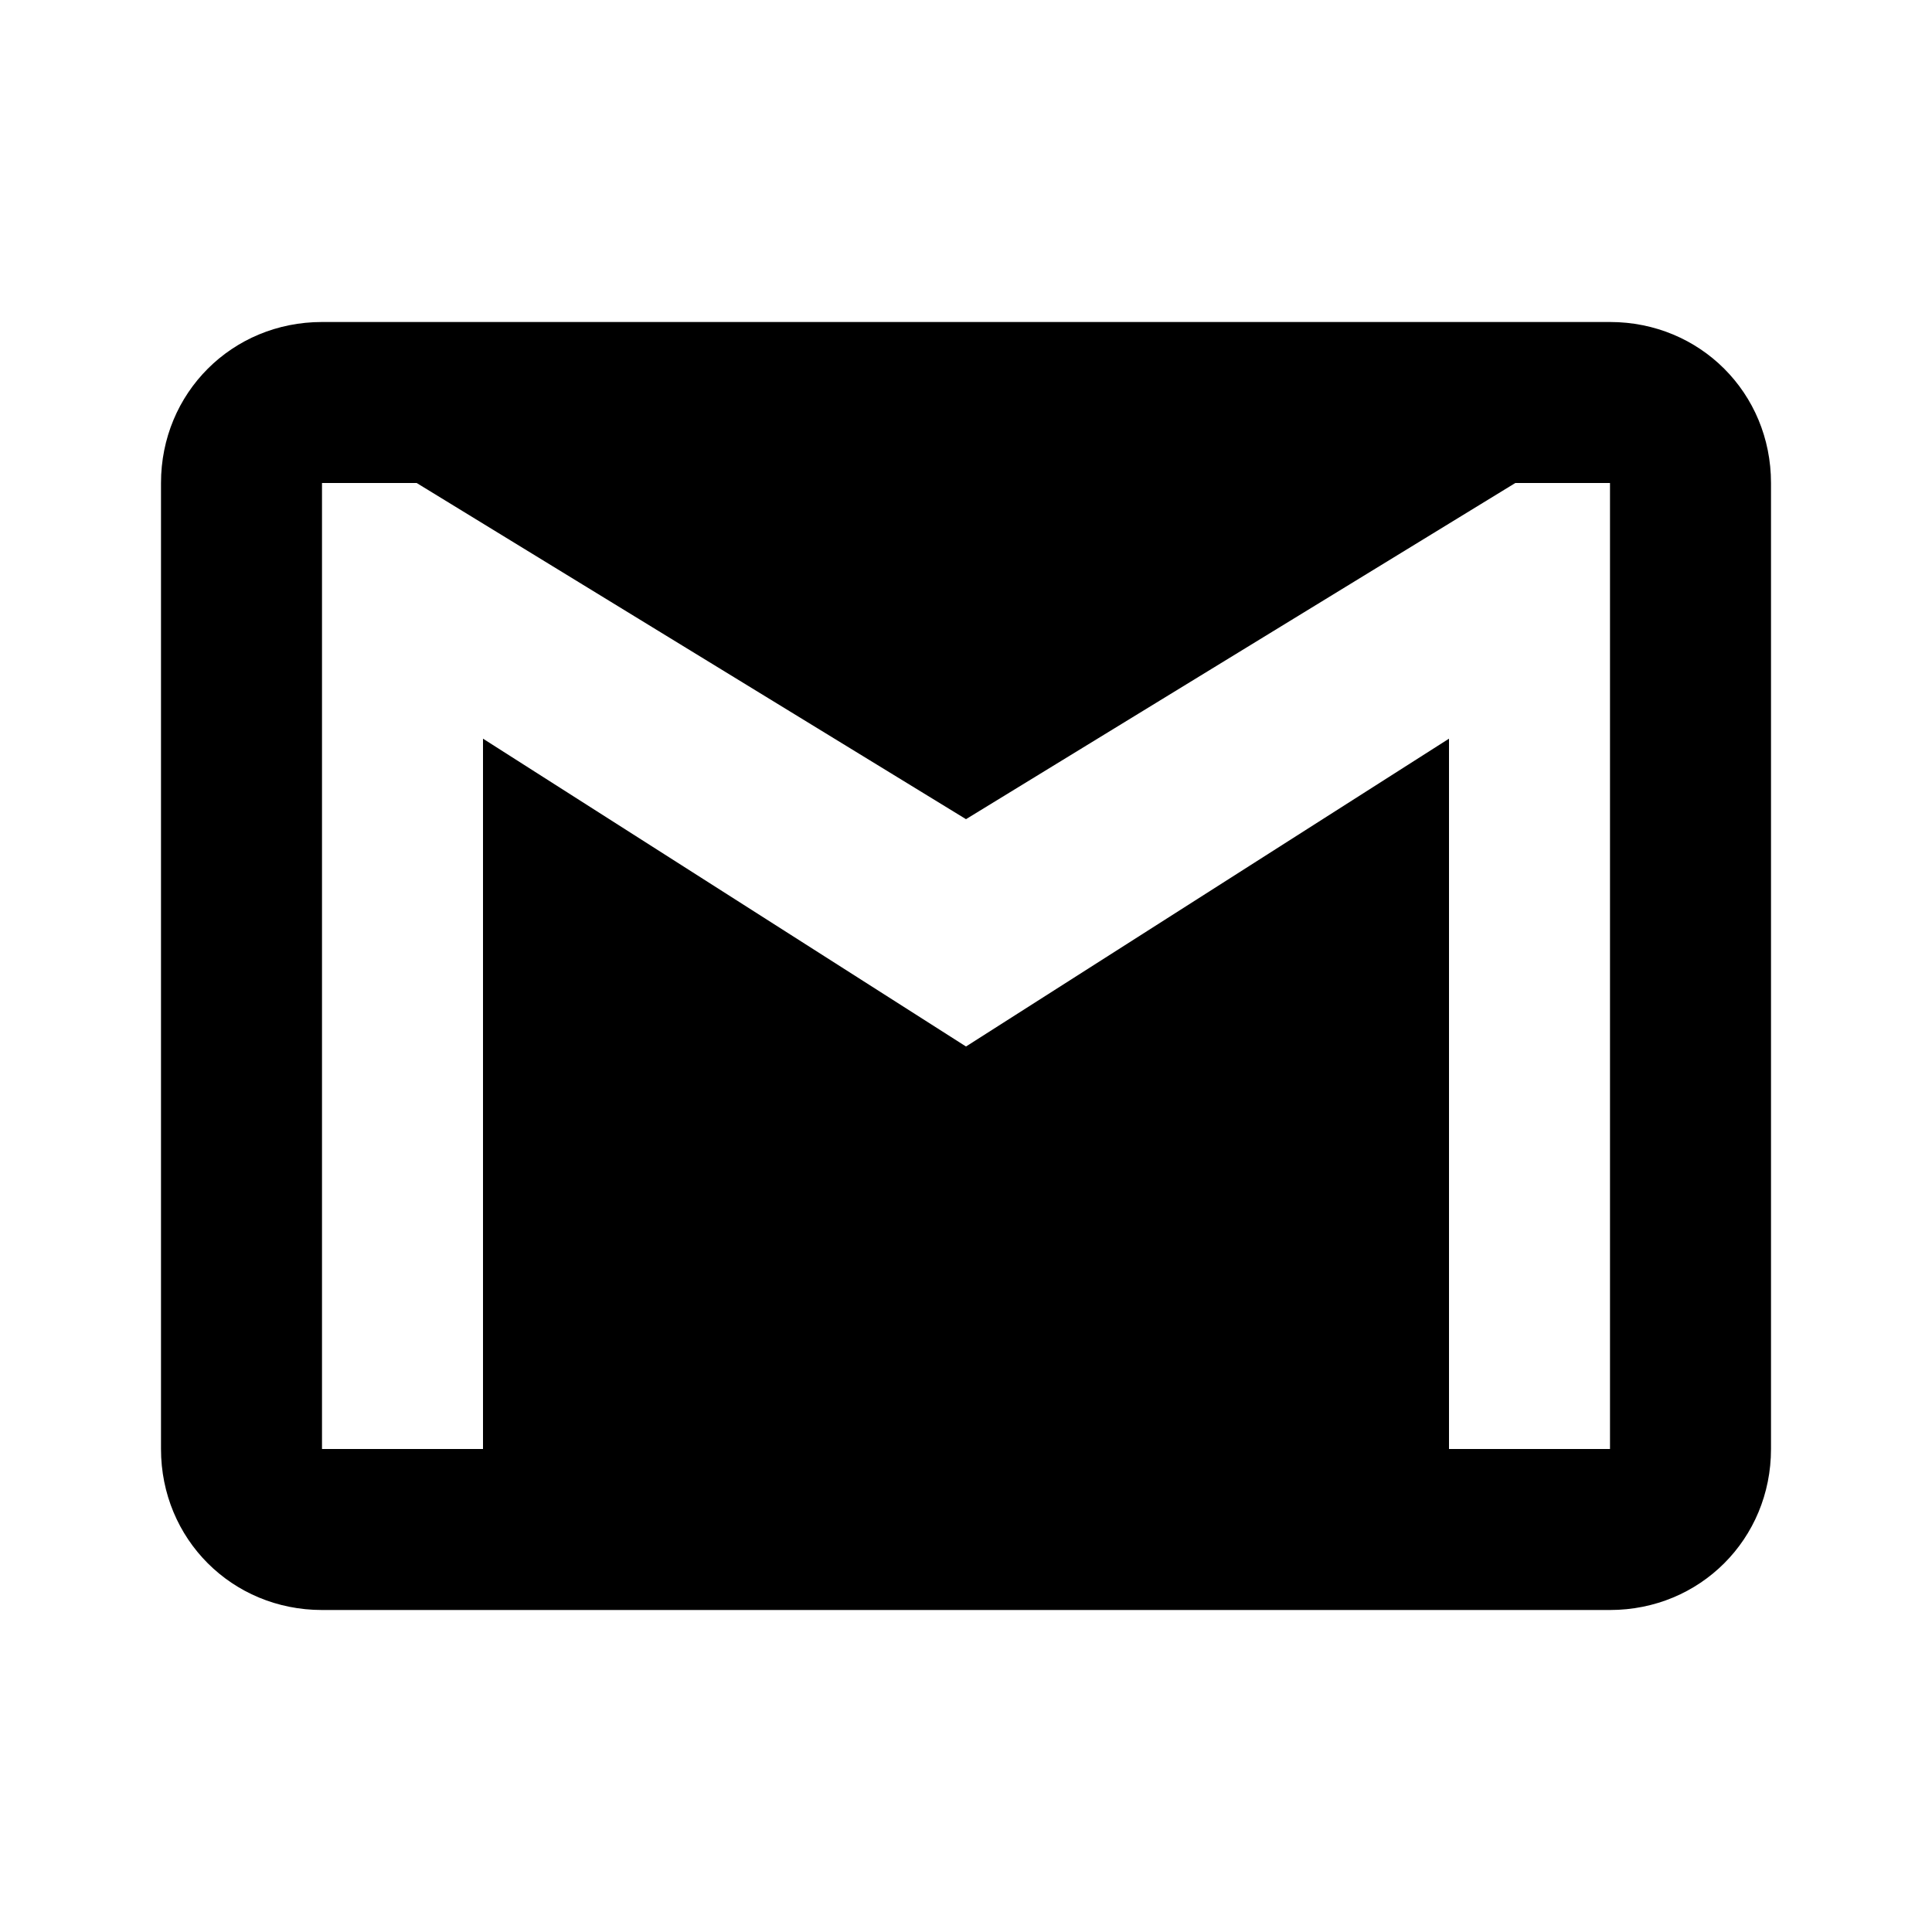
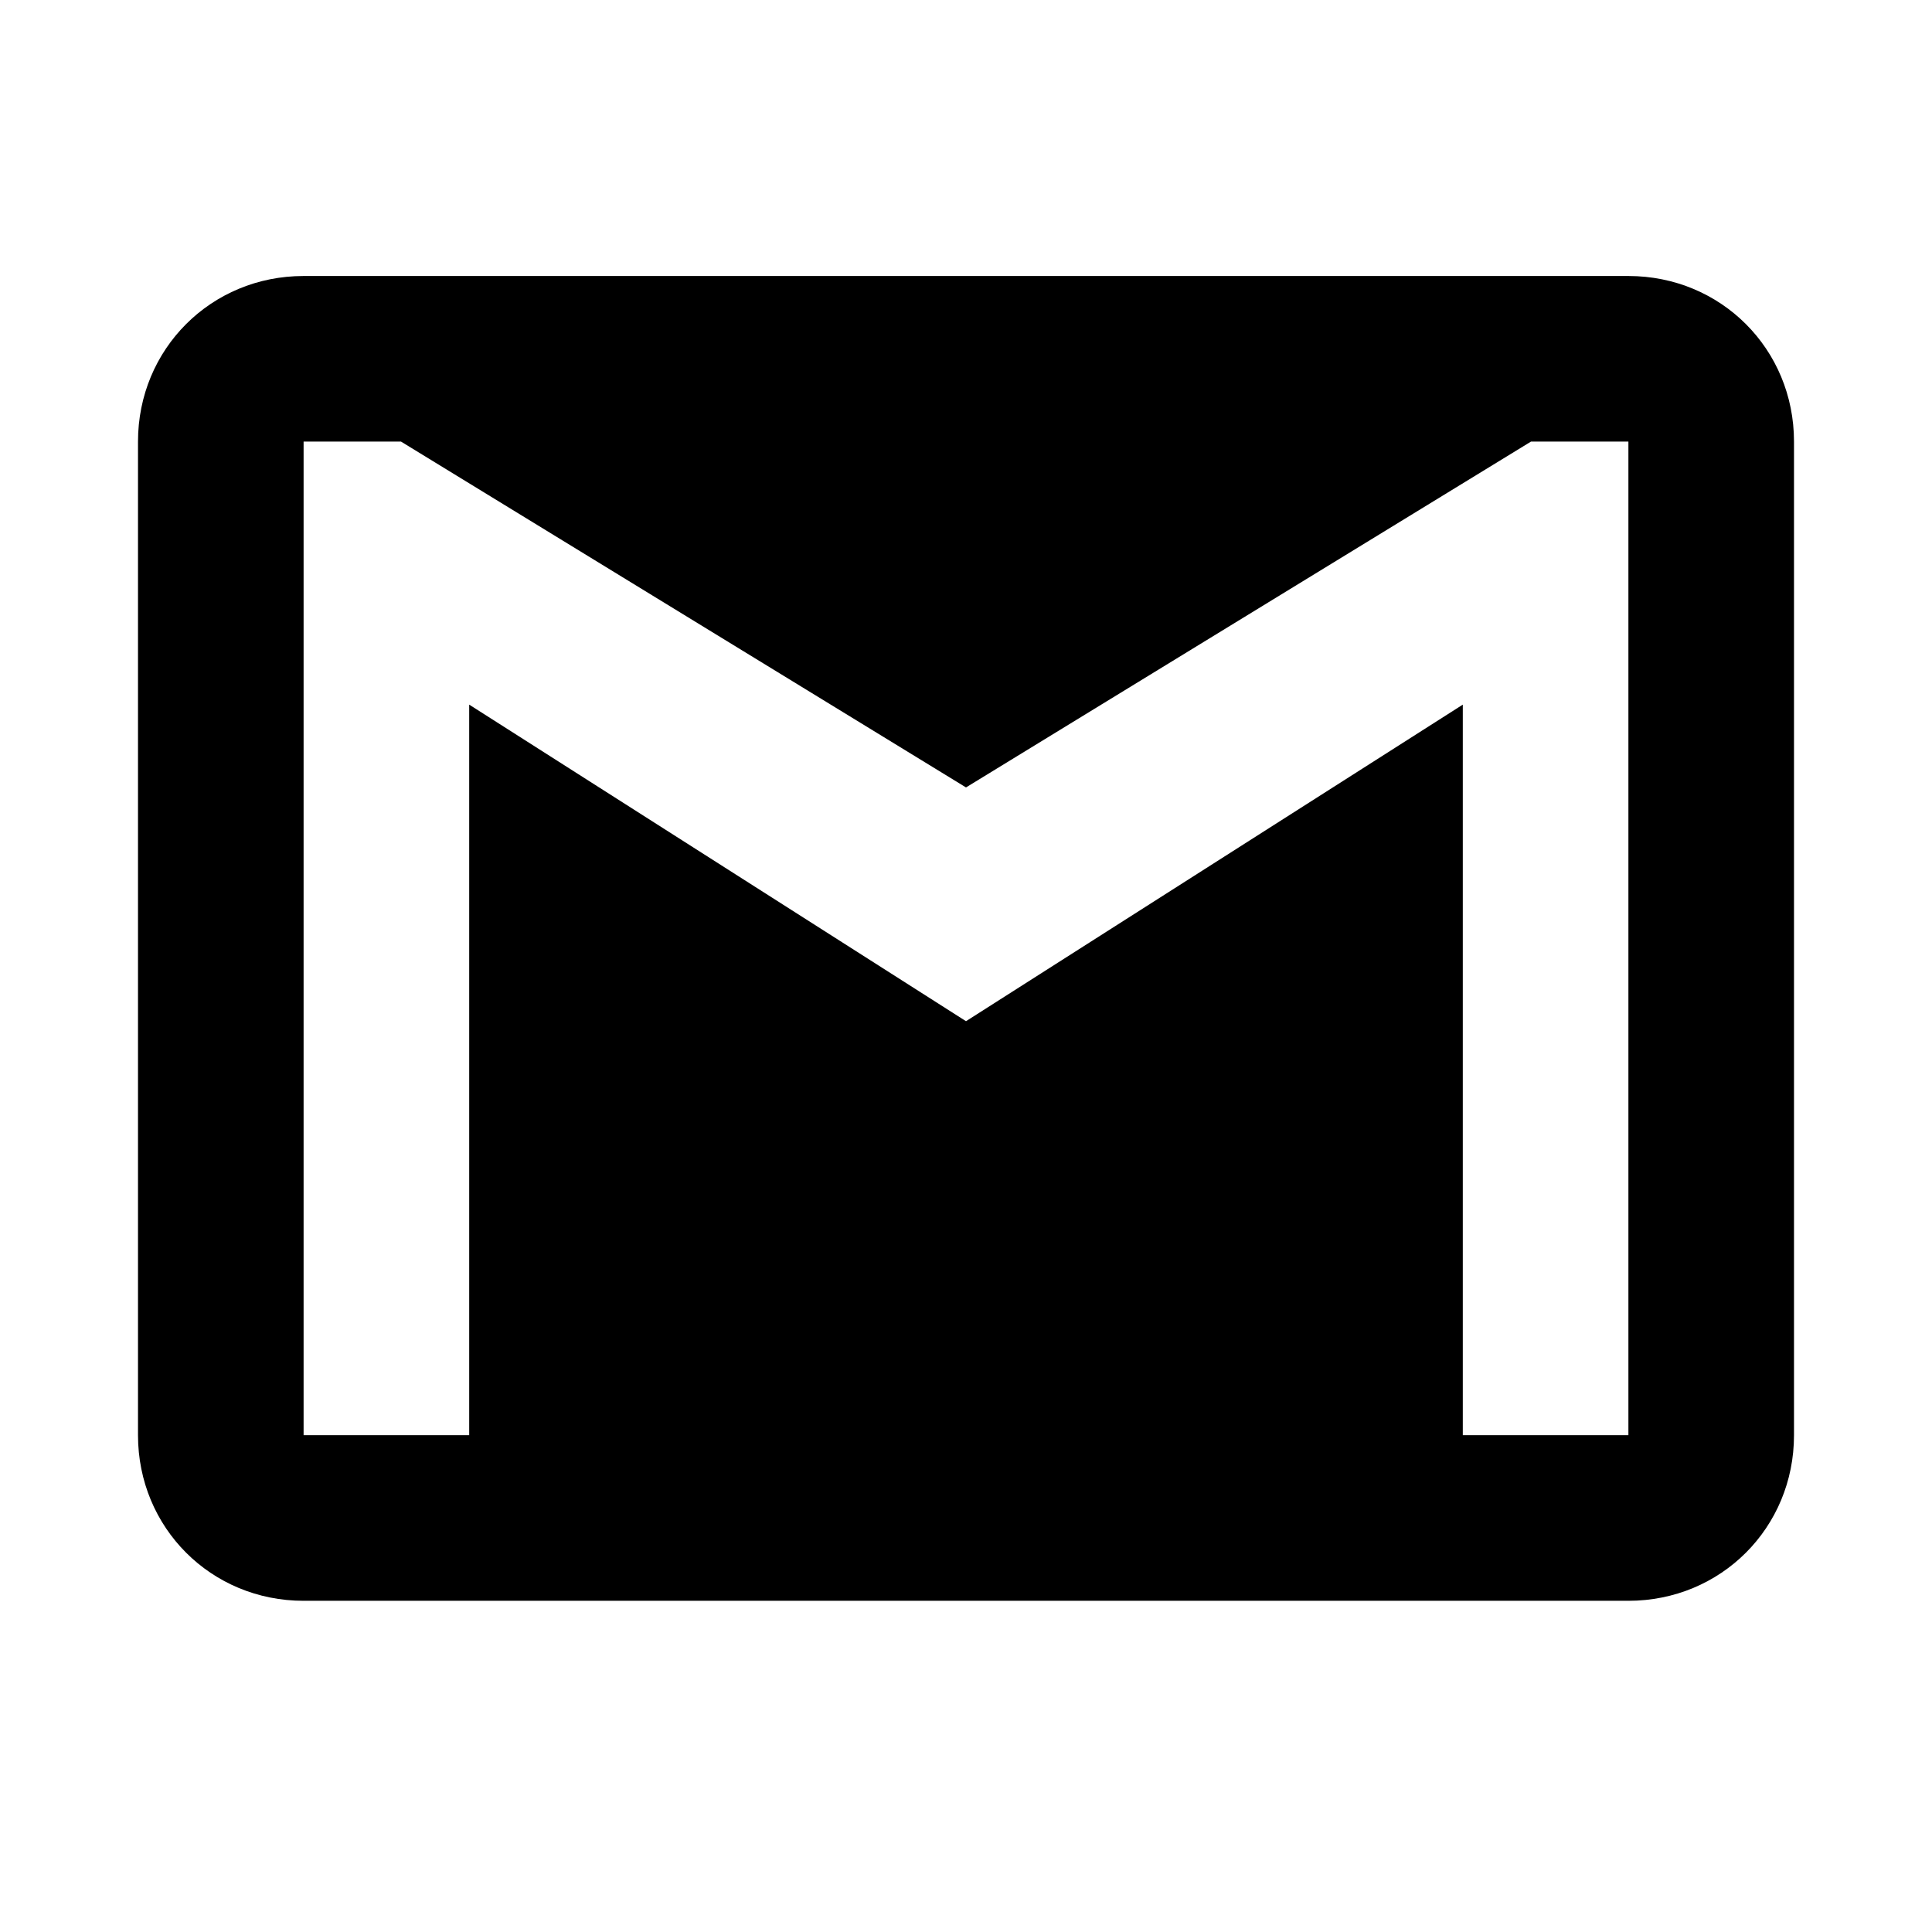
- <svg xmlns="http://www.w3.org/2000/svg" width="24px" height="24px" viewBox="0 0 24 24" version="1.1">
+ <svg xmlns="http://www.w3.org/2000/svg" width="28px" height="28px" viewBox="0 0 28 28" version="1.1">
  <defs />
  <g id="Web" stroke="none" stroke-width="1" fill="none" fill-rule="evenodd">
    <g id="external-gmail" fill-rule="nonzero" fill="#000000">
-       <path d="M20,4 L4,4 C2.882,4 2,4.882 2,6 L2,18 C2,19.118 2.882,20 4,20 L20,20 C21.118,20 22,19.118 22,18 L22,6 C22,4.882 21.118,4 20,4 Z M20,18 L18,18 L18,9.176 L12,13 L6,9.176 L6,18 L4,18 L4,6 L5.176,6 L12,10.176 L18.824,6 L20,6 L20,18 L20,18 Z" id="Shape" />
+       <path d="M23.6,4 L4.4,4 C3.059,4 2,5.059 2,6.4 L2,20.8 C2,22.141 3.059,23.2 4.4,23.2 L23.6,23.2 C24.941,23.2 26,22.141 26,20.8 L26,6.4 C26,5.059 24.941,4 23.6,4 Z M23.6,20.8 L21.2,20.8 L21.2,10.212 L14,14.8 L6.8,10.212 L6.8,20.8 L4.4,20.8 L4.4,6.4 L5.812,6.4 L14,11.412 L22.188,6.4 L23.6,6.4 L23.6,20.8 L23.6,20.8 Z" id="Shape" />
    </g>
  </g>
</svg>
